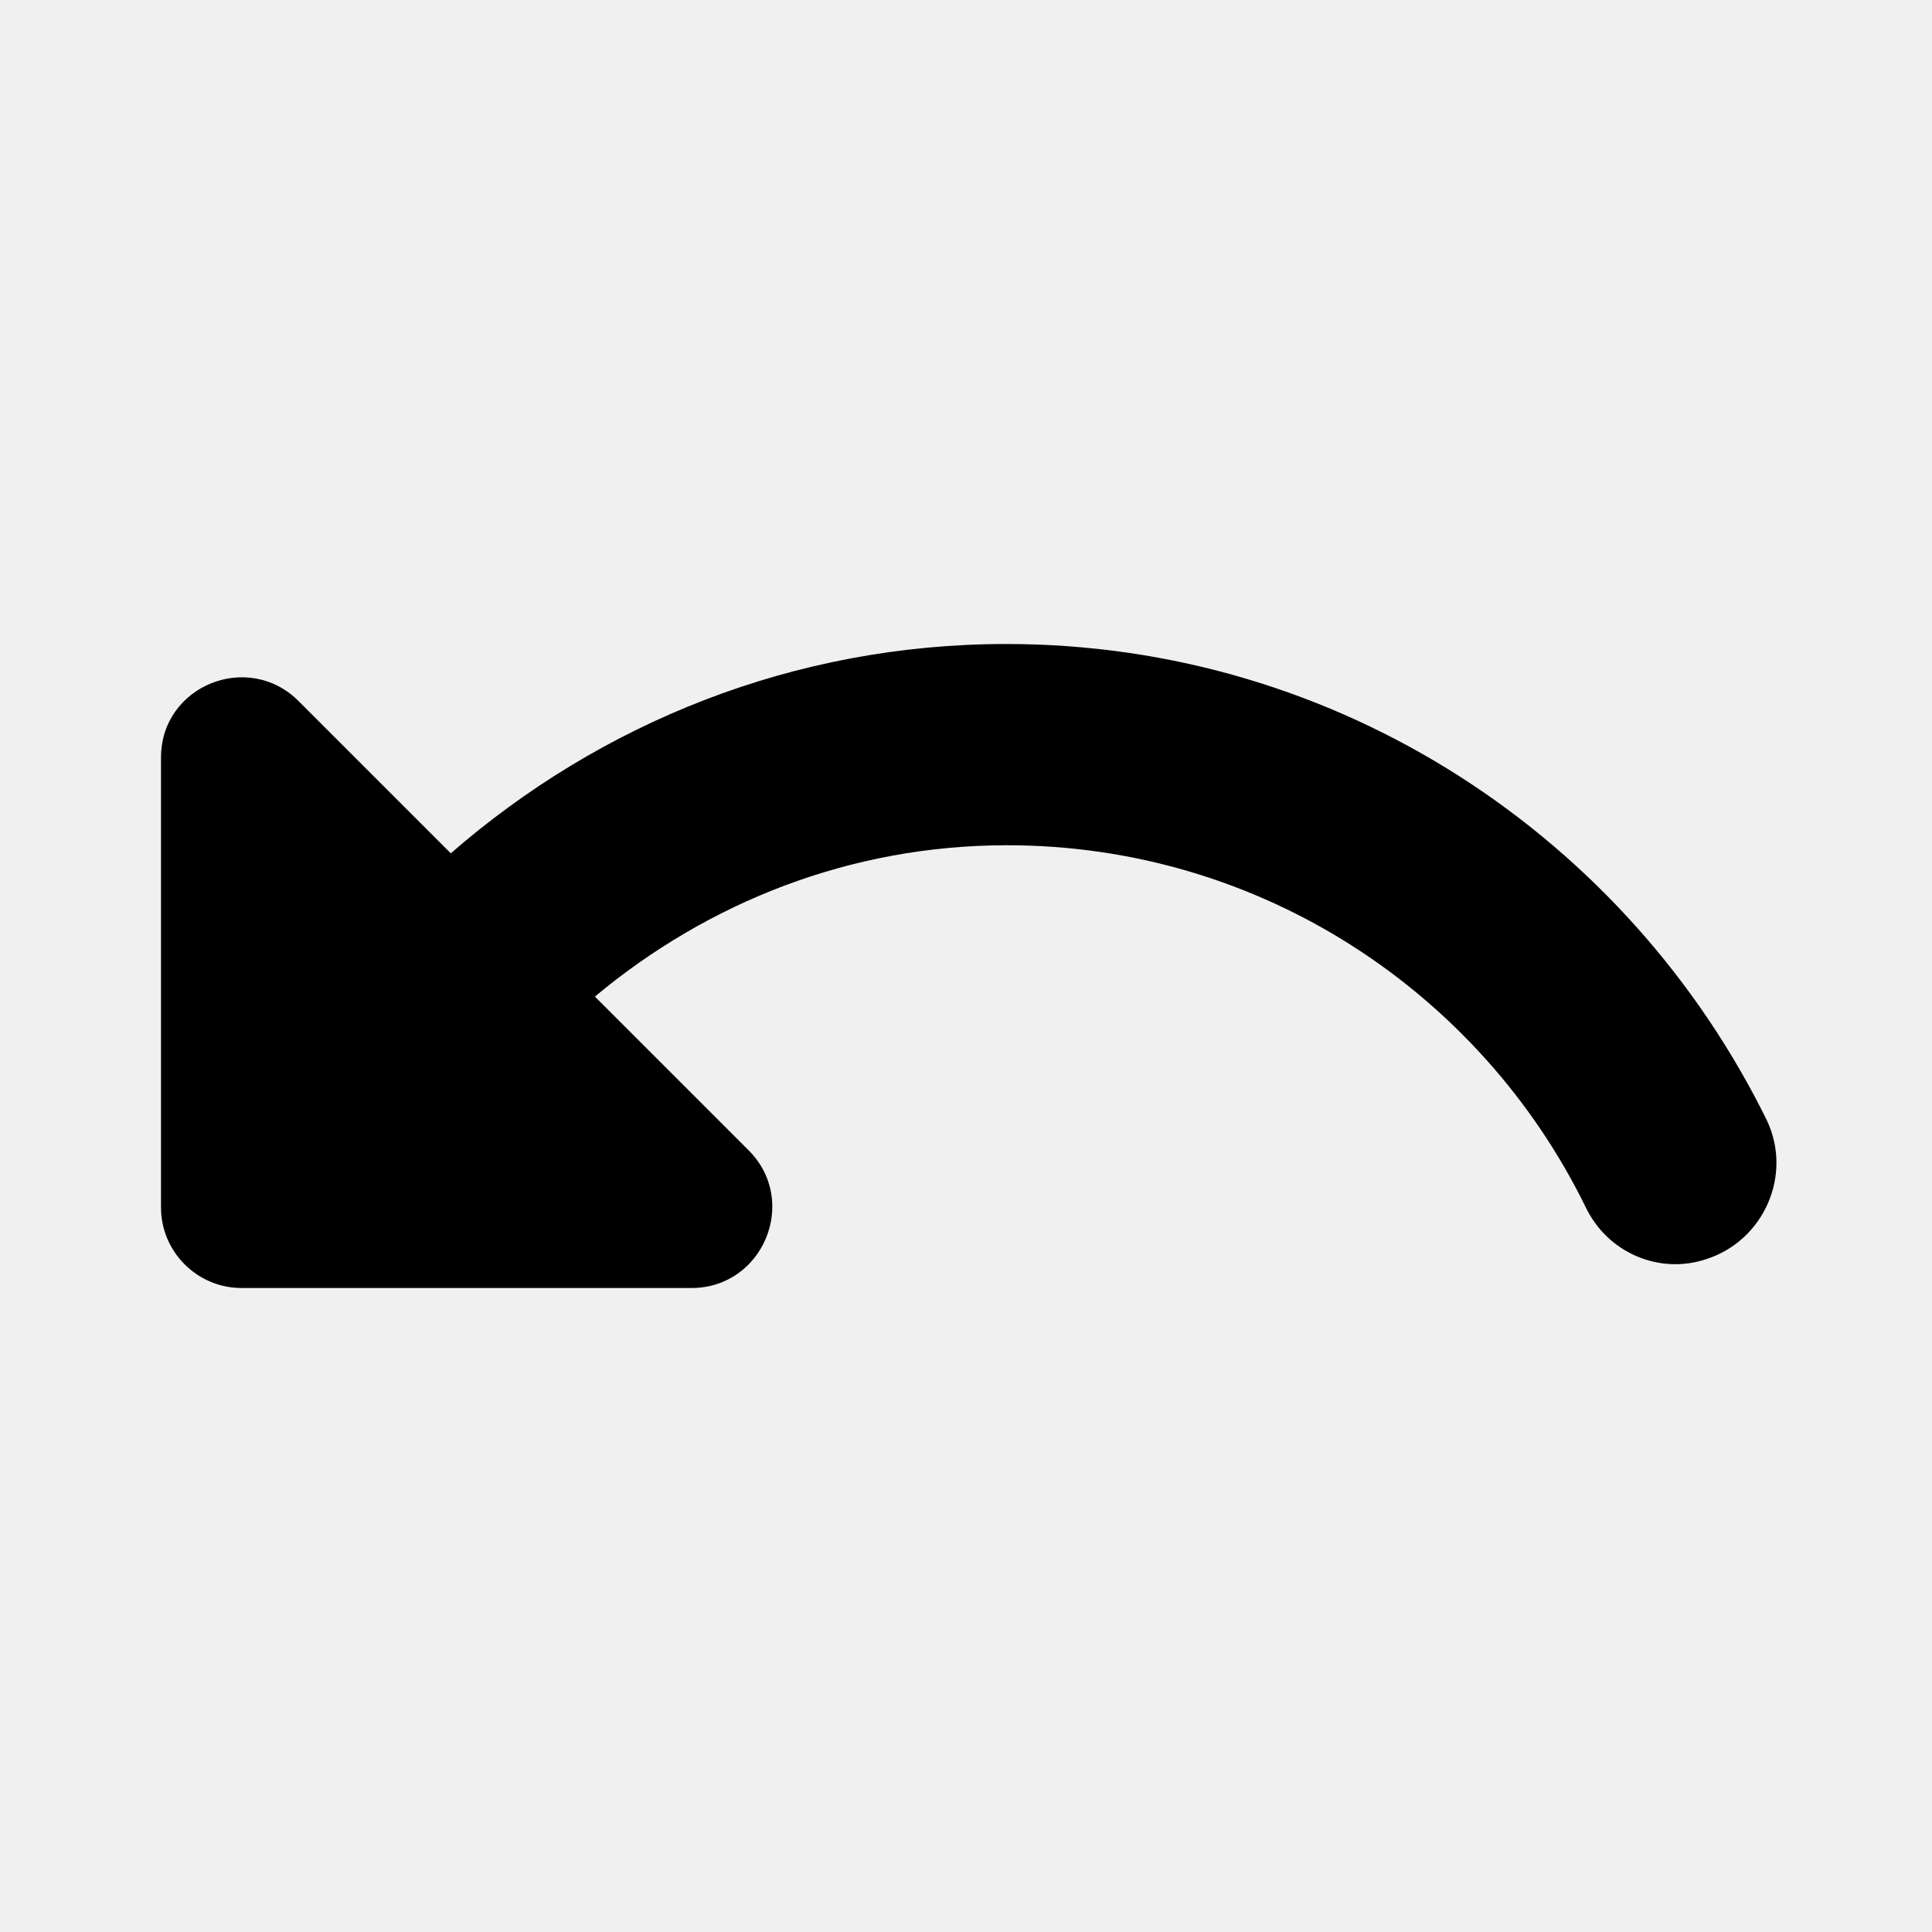
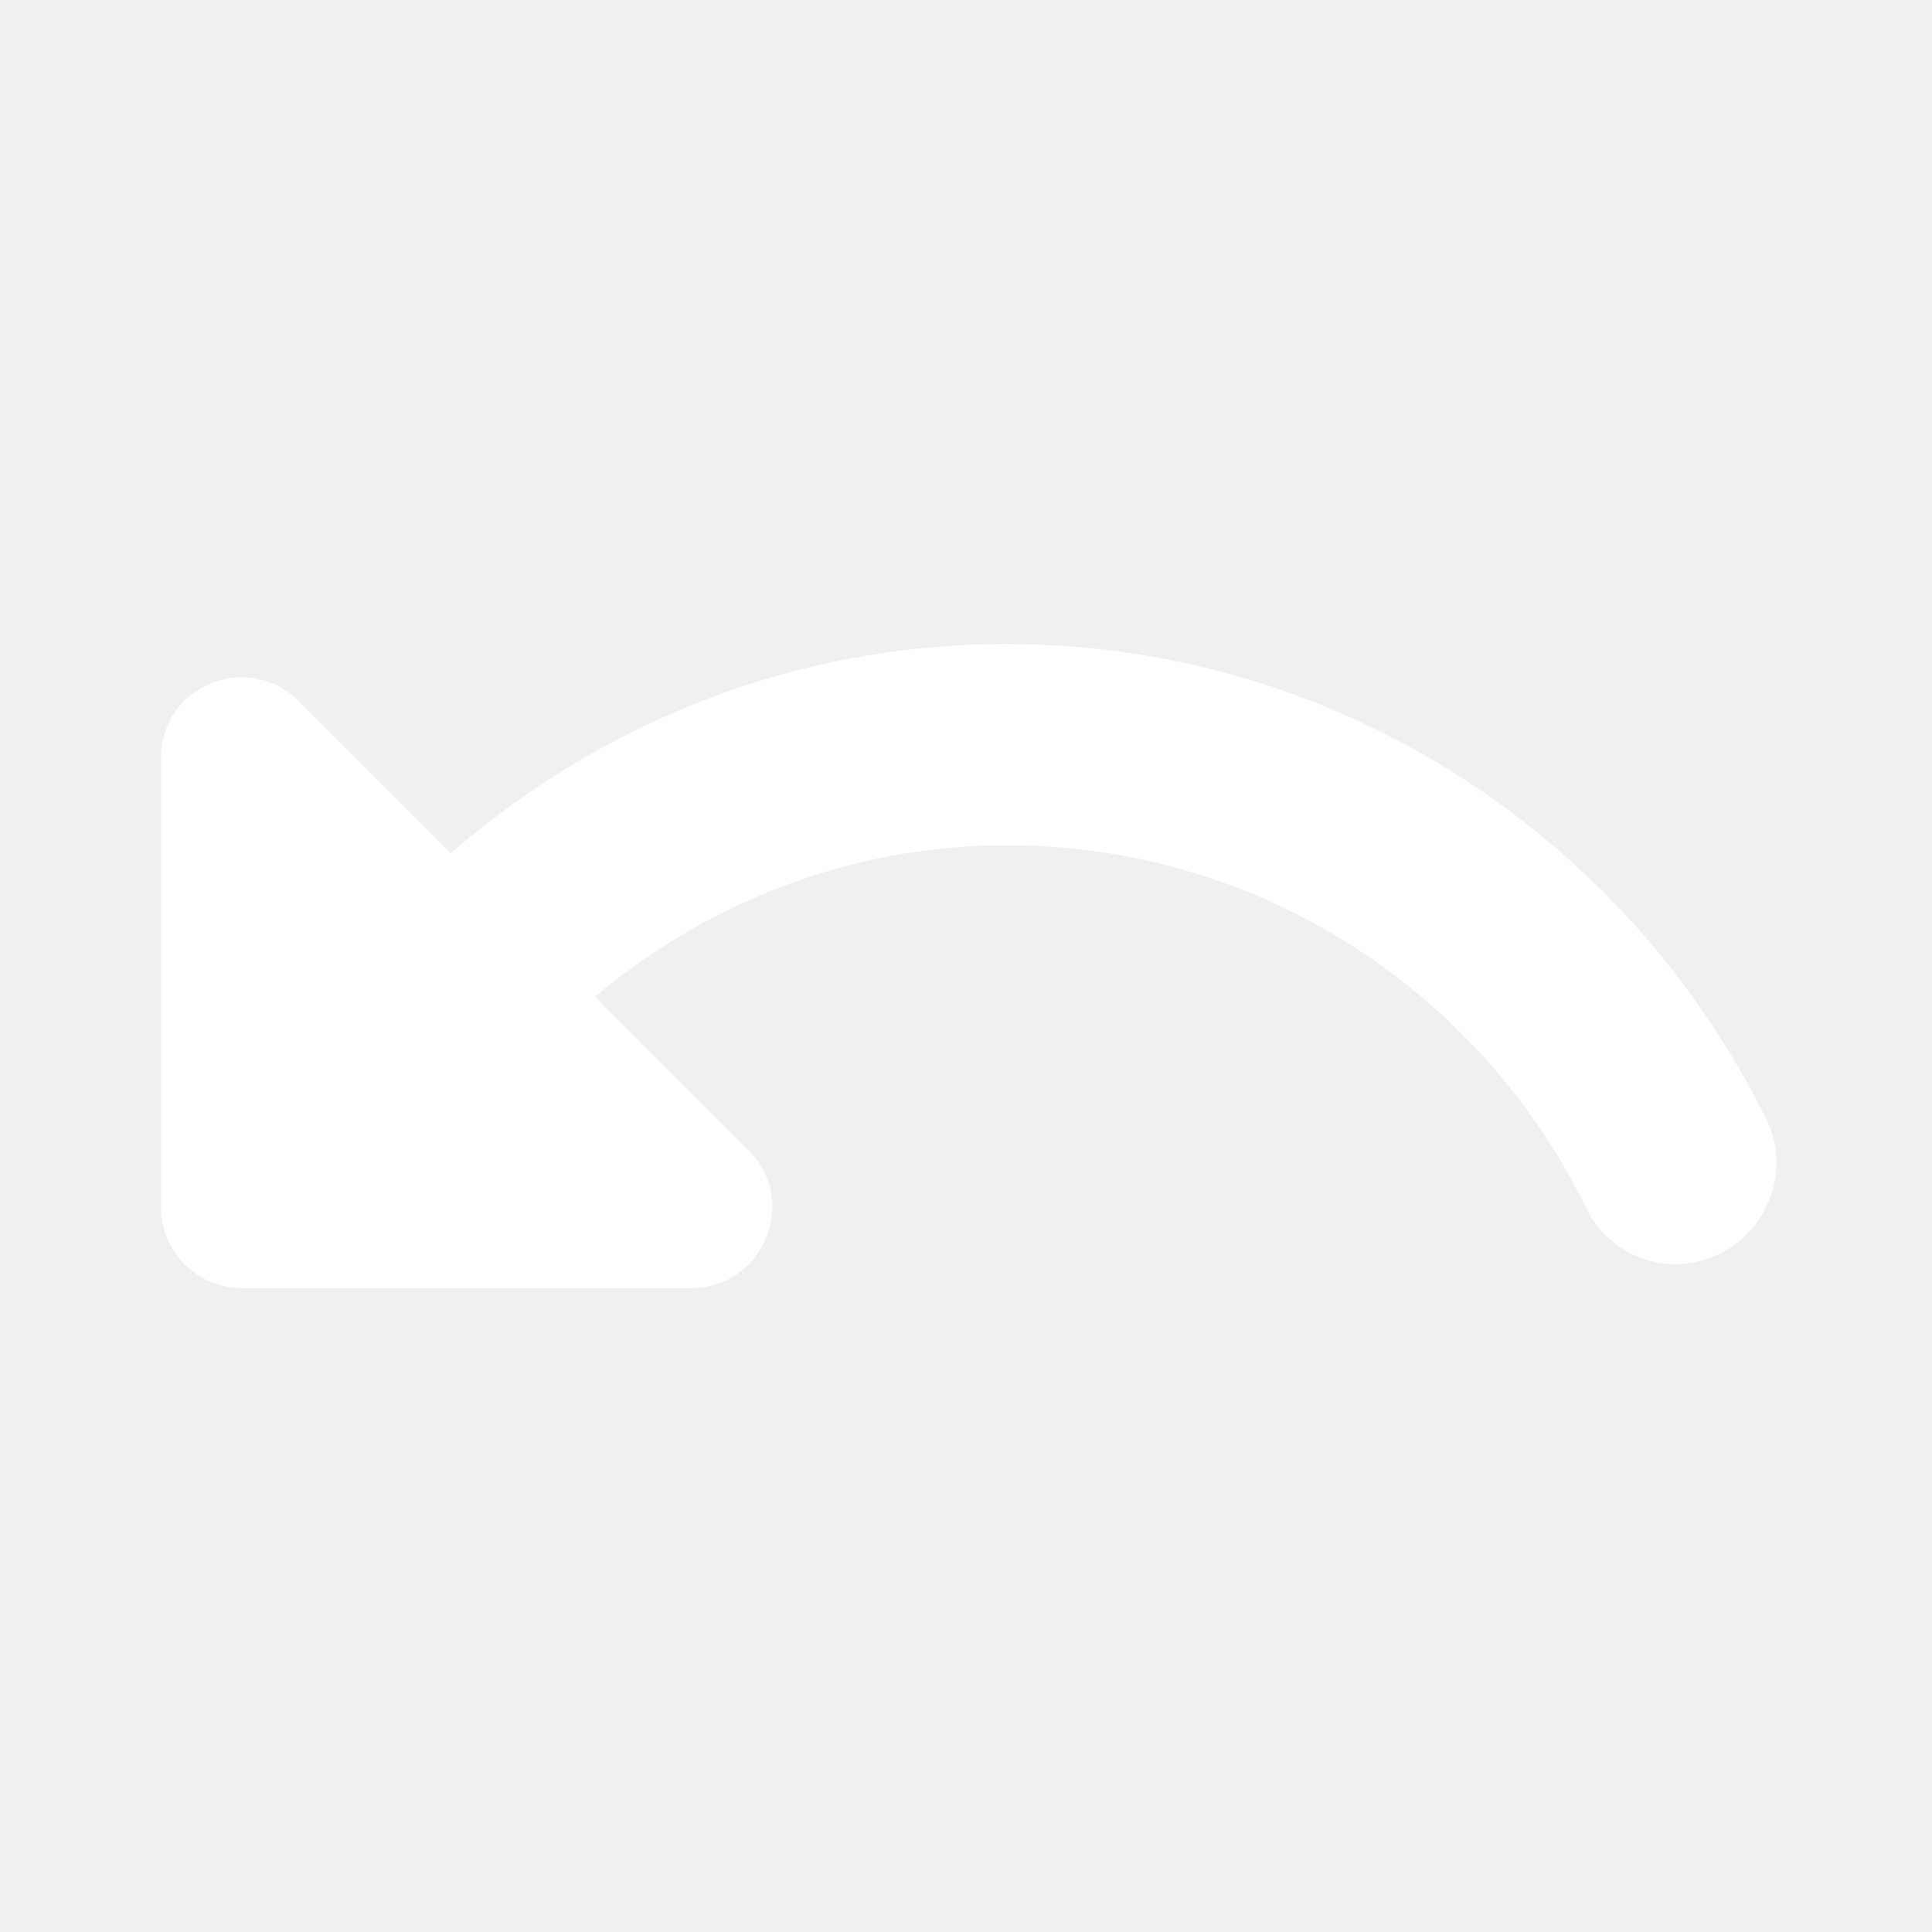
<svg xmlns="http://www.w3.org/2000/svg" width="24" height="24" viewBox="0 0 24 24">
  <path fill="none" d="M0 0h24v24H0V0z" />
-   <path d="M12.5 8c-2.65 0-5.05.99-6.9 2.6L3.71 8.71C3.08 8.08 2 8.52 2 9.41V15c0 .55.45 1 1 1h5.59c.89 0 1.34-1.08.71-1.71l-1.91-1.91c1.39-1.16 3.16-1.88 5.12-1.88 3.16 0 5.89 1.84 7.19 4.5.27.56.91.84 1.5.64.71-.23 1.07-1.04.75-1.72C20.23 10.42 16.65 8 12.5 8z" />
+   <path d="M12.5 8c-2.65 0-5.05.99-6.9 2.6L3.71 8.71C3.08 8.08 2 8.52 2 9.41V15c0 .55.45 1 1 1h5.59c.89 0 1.34-1.08.71-1.71l-1.91-1.91c1.39-1.16 3.16-1.88 5.12-1.88 3.16 0 5.89 1.84 7.19 4.5.27.56.91.84 1.5.64.71-.23 1.07-1.04.75-1.72C20.23 10.42 16.65 8 12.5 8z" fill="#fff" />
</svg>
